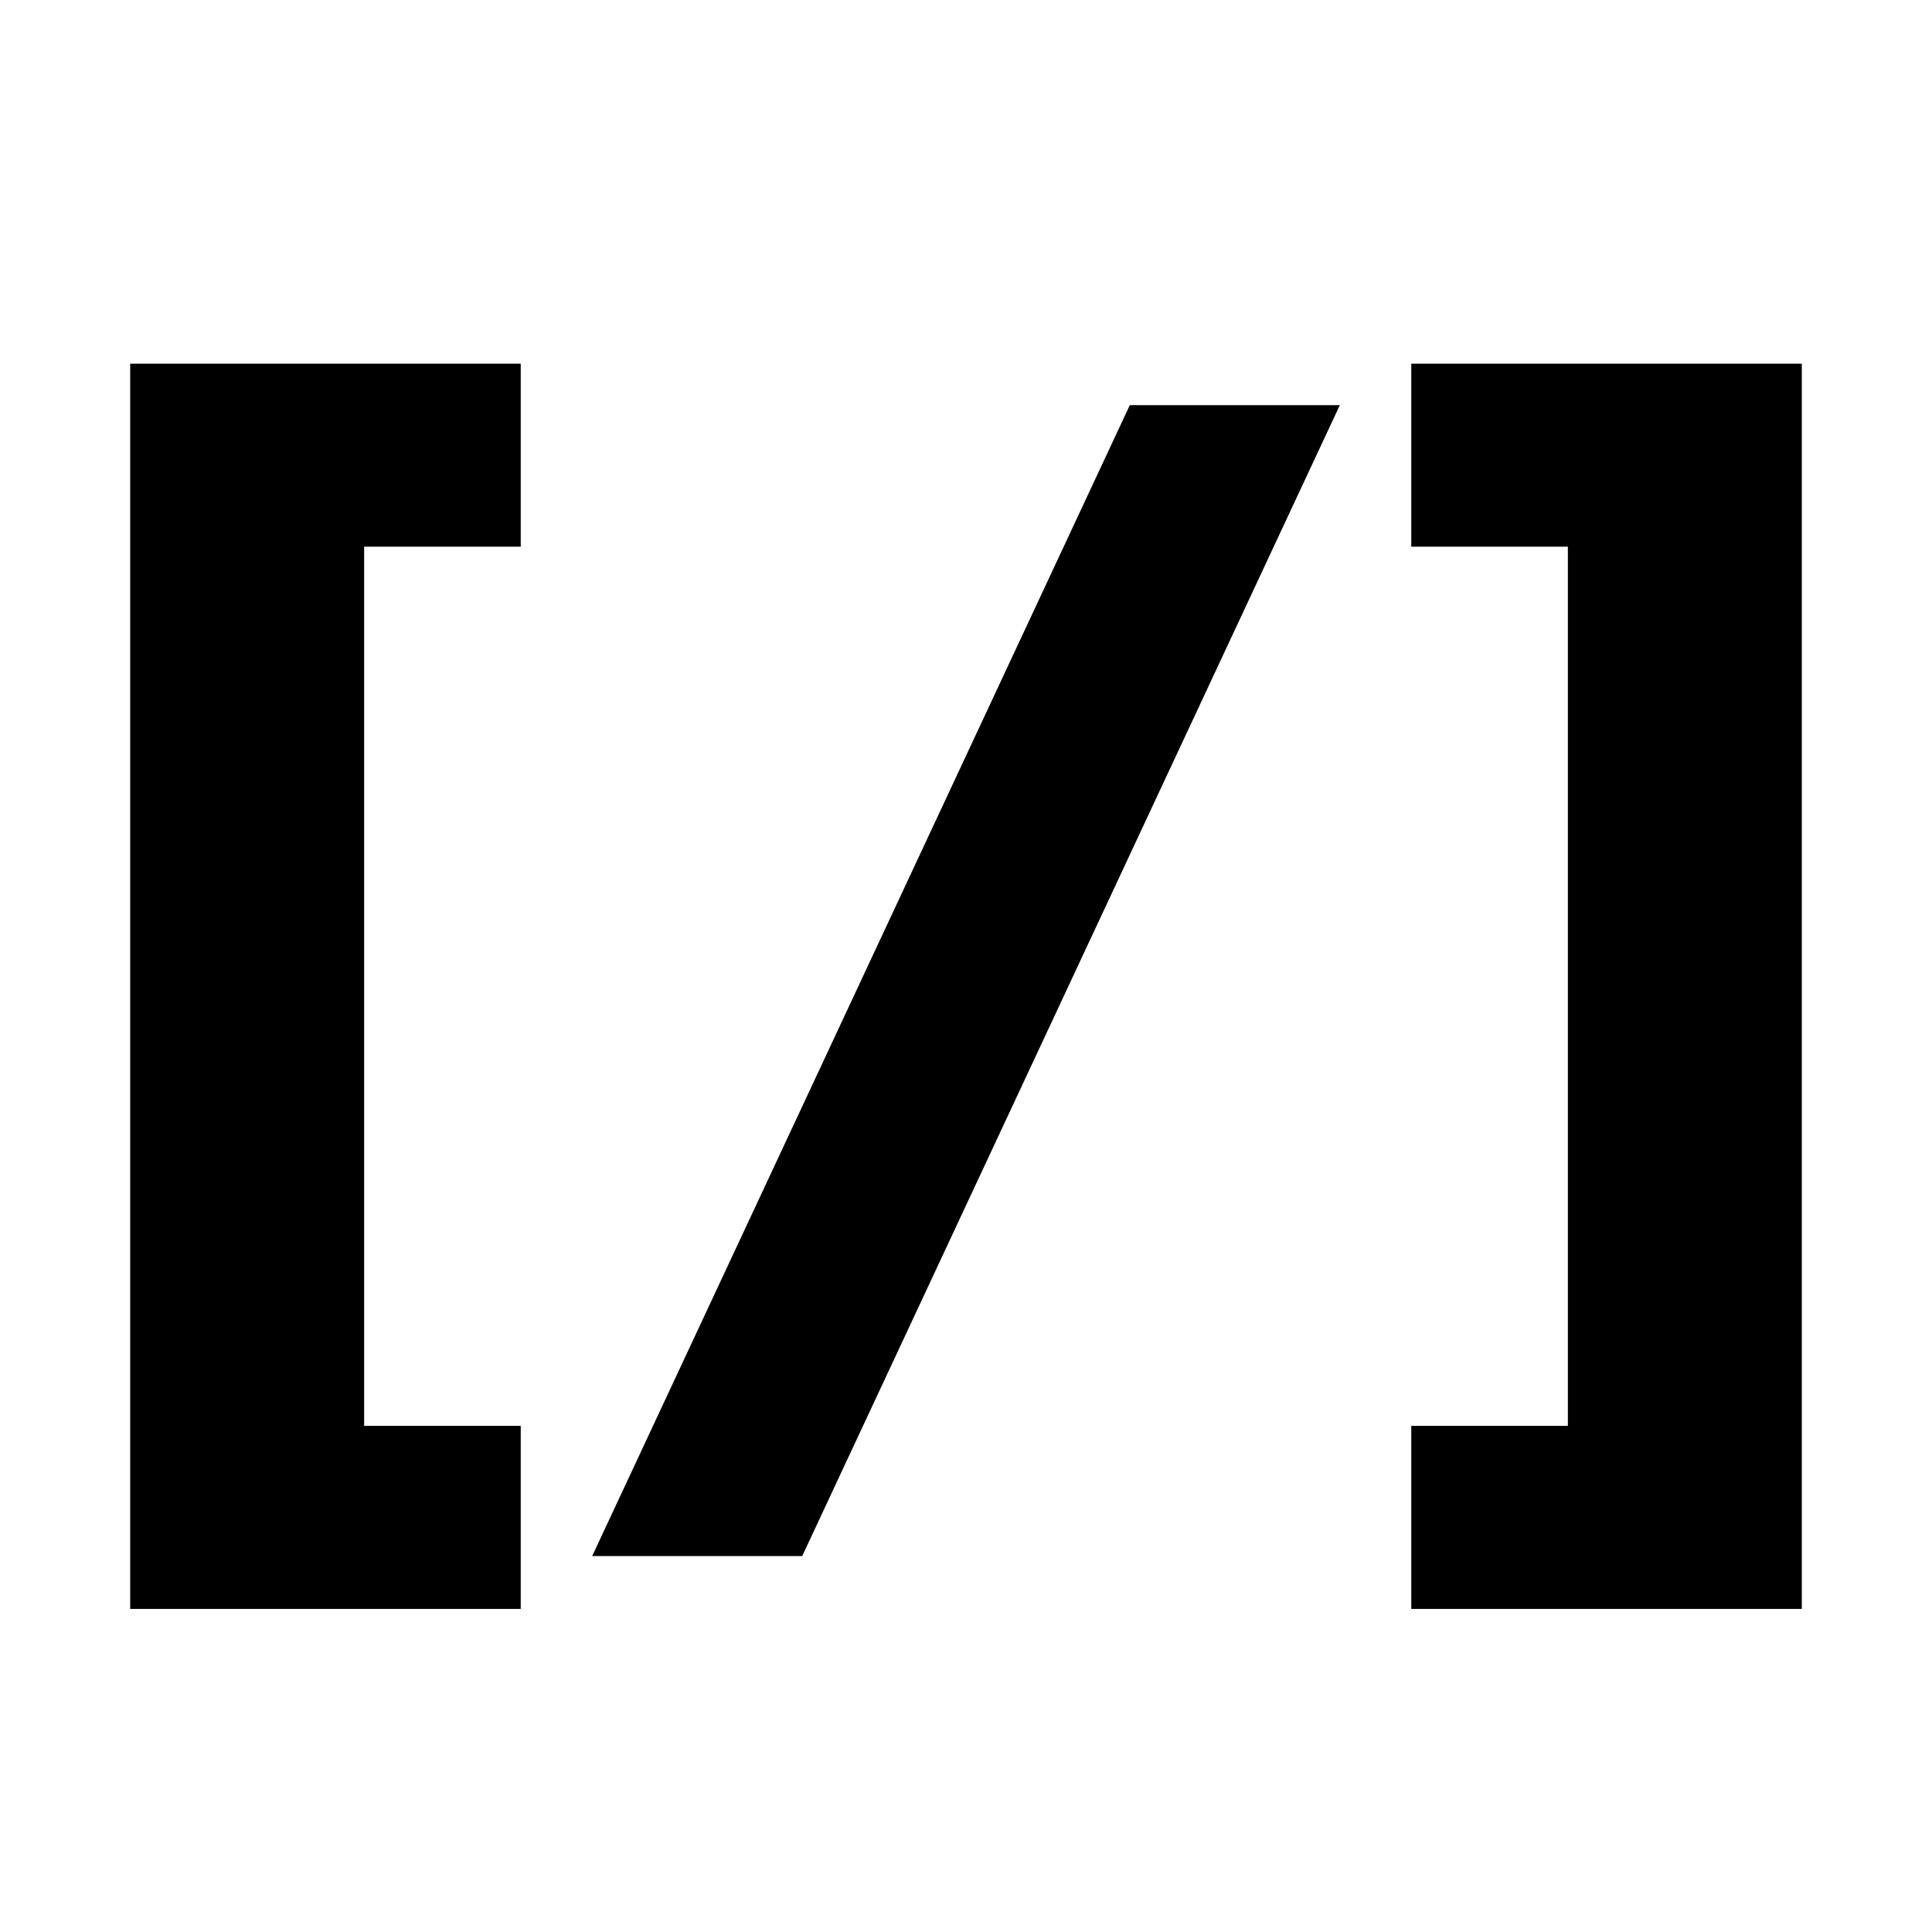
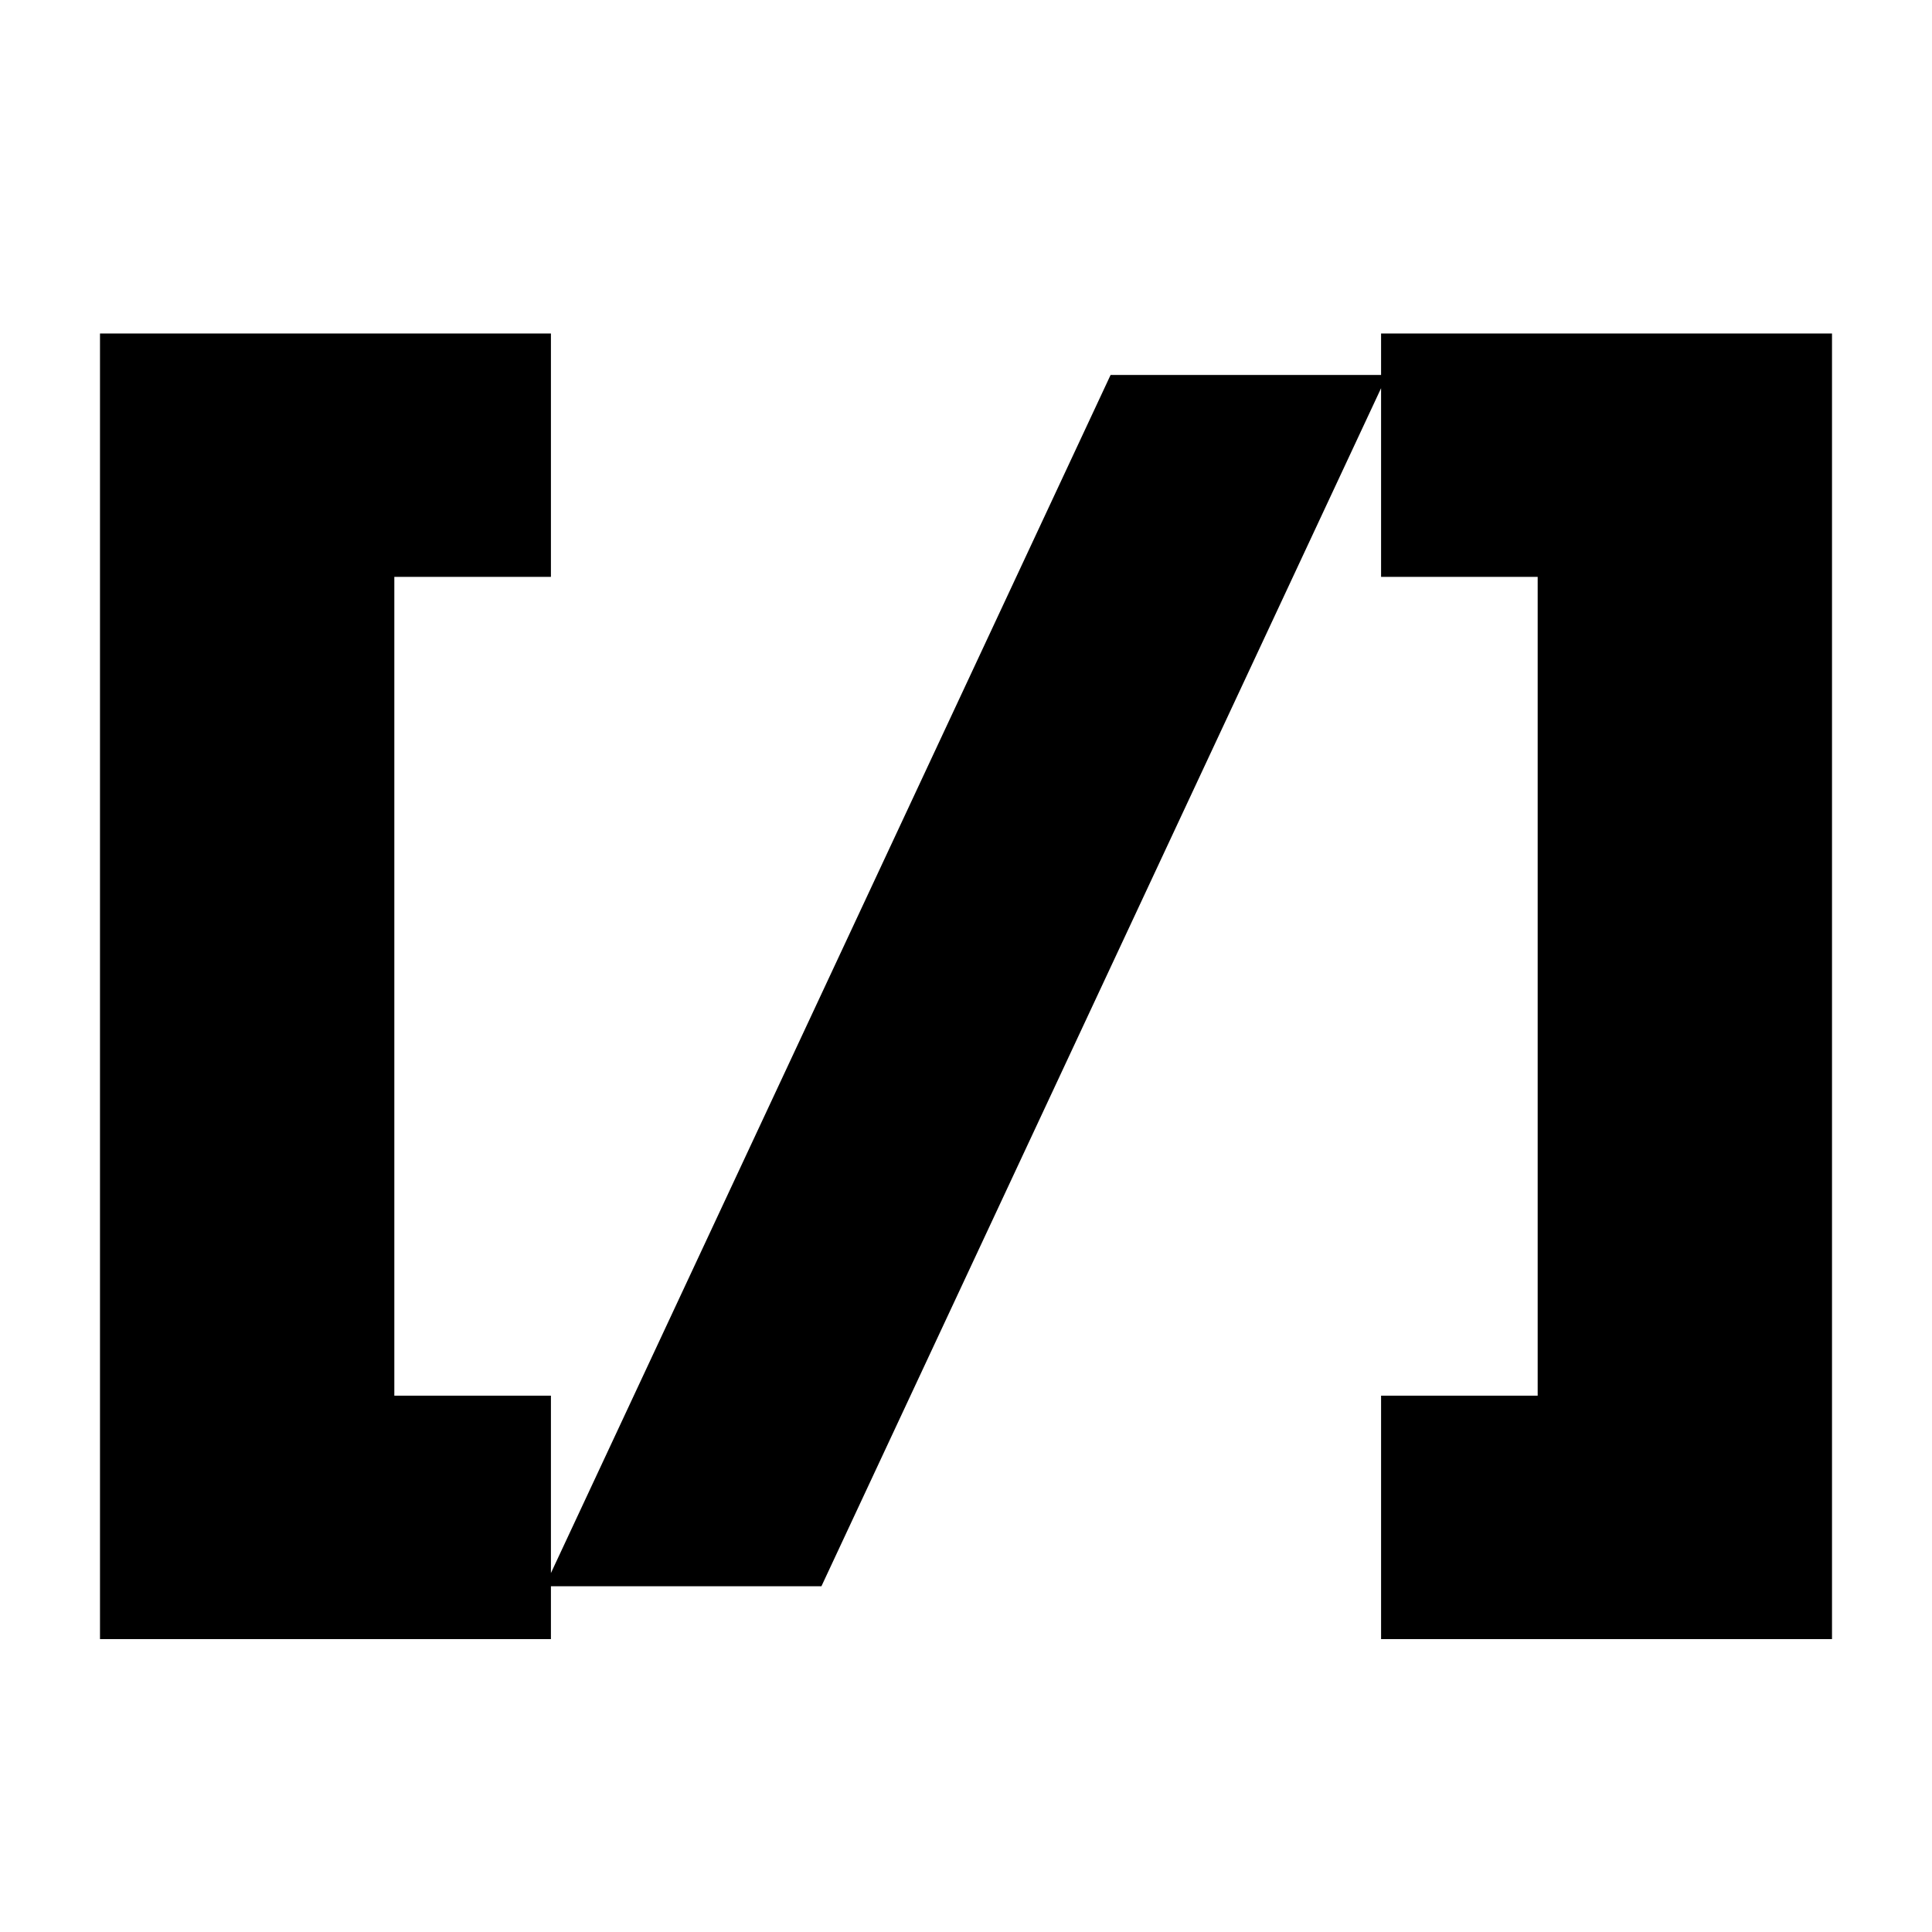
<svg xmlns="http://www.w3.org/2000/svg" width="16" height="16" viewBox="0 0 16 16">
-   <text x="8" y="8.5" font-family="ui-monospace, SFMono-Regular, Menlo, Monaco, Consolas, monospace" font-weight="900" font-size="11" fill="currentColor" stroke="currentColor" stroke-width="0.5" text-anchor="middle" dominant-baseline="middle" letter-spacing="-1">[/]</text>
+   <text x="8" y="8.5" font-family="ui-monospace, SFMono-Regular, Menlo, Monaco, Consolas, monospace" font-weight="900" font-size="11" fill="currentColor" stroke="currentColor" stroke-width="1.0" text-anchor="middle" dominant-baseline="middle" letter-spacing="-1">[/]</text>
</svg>
